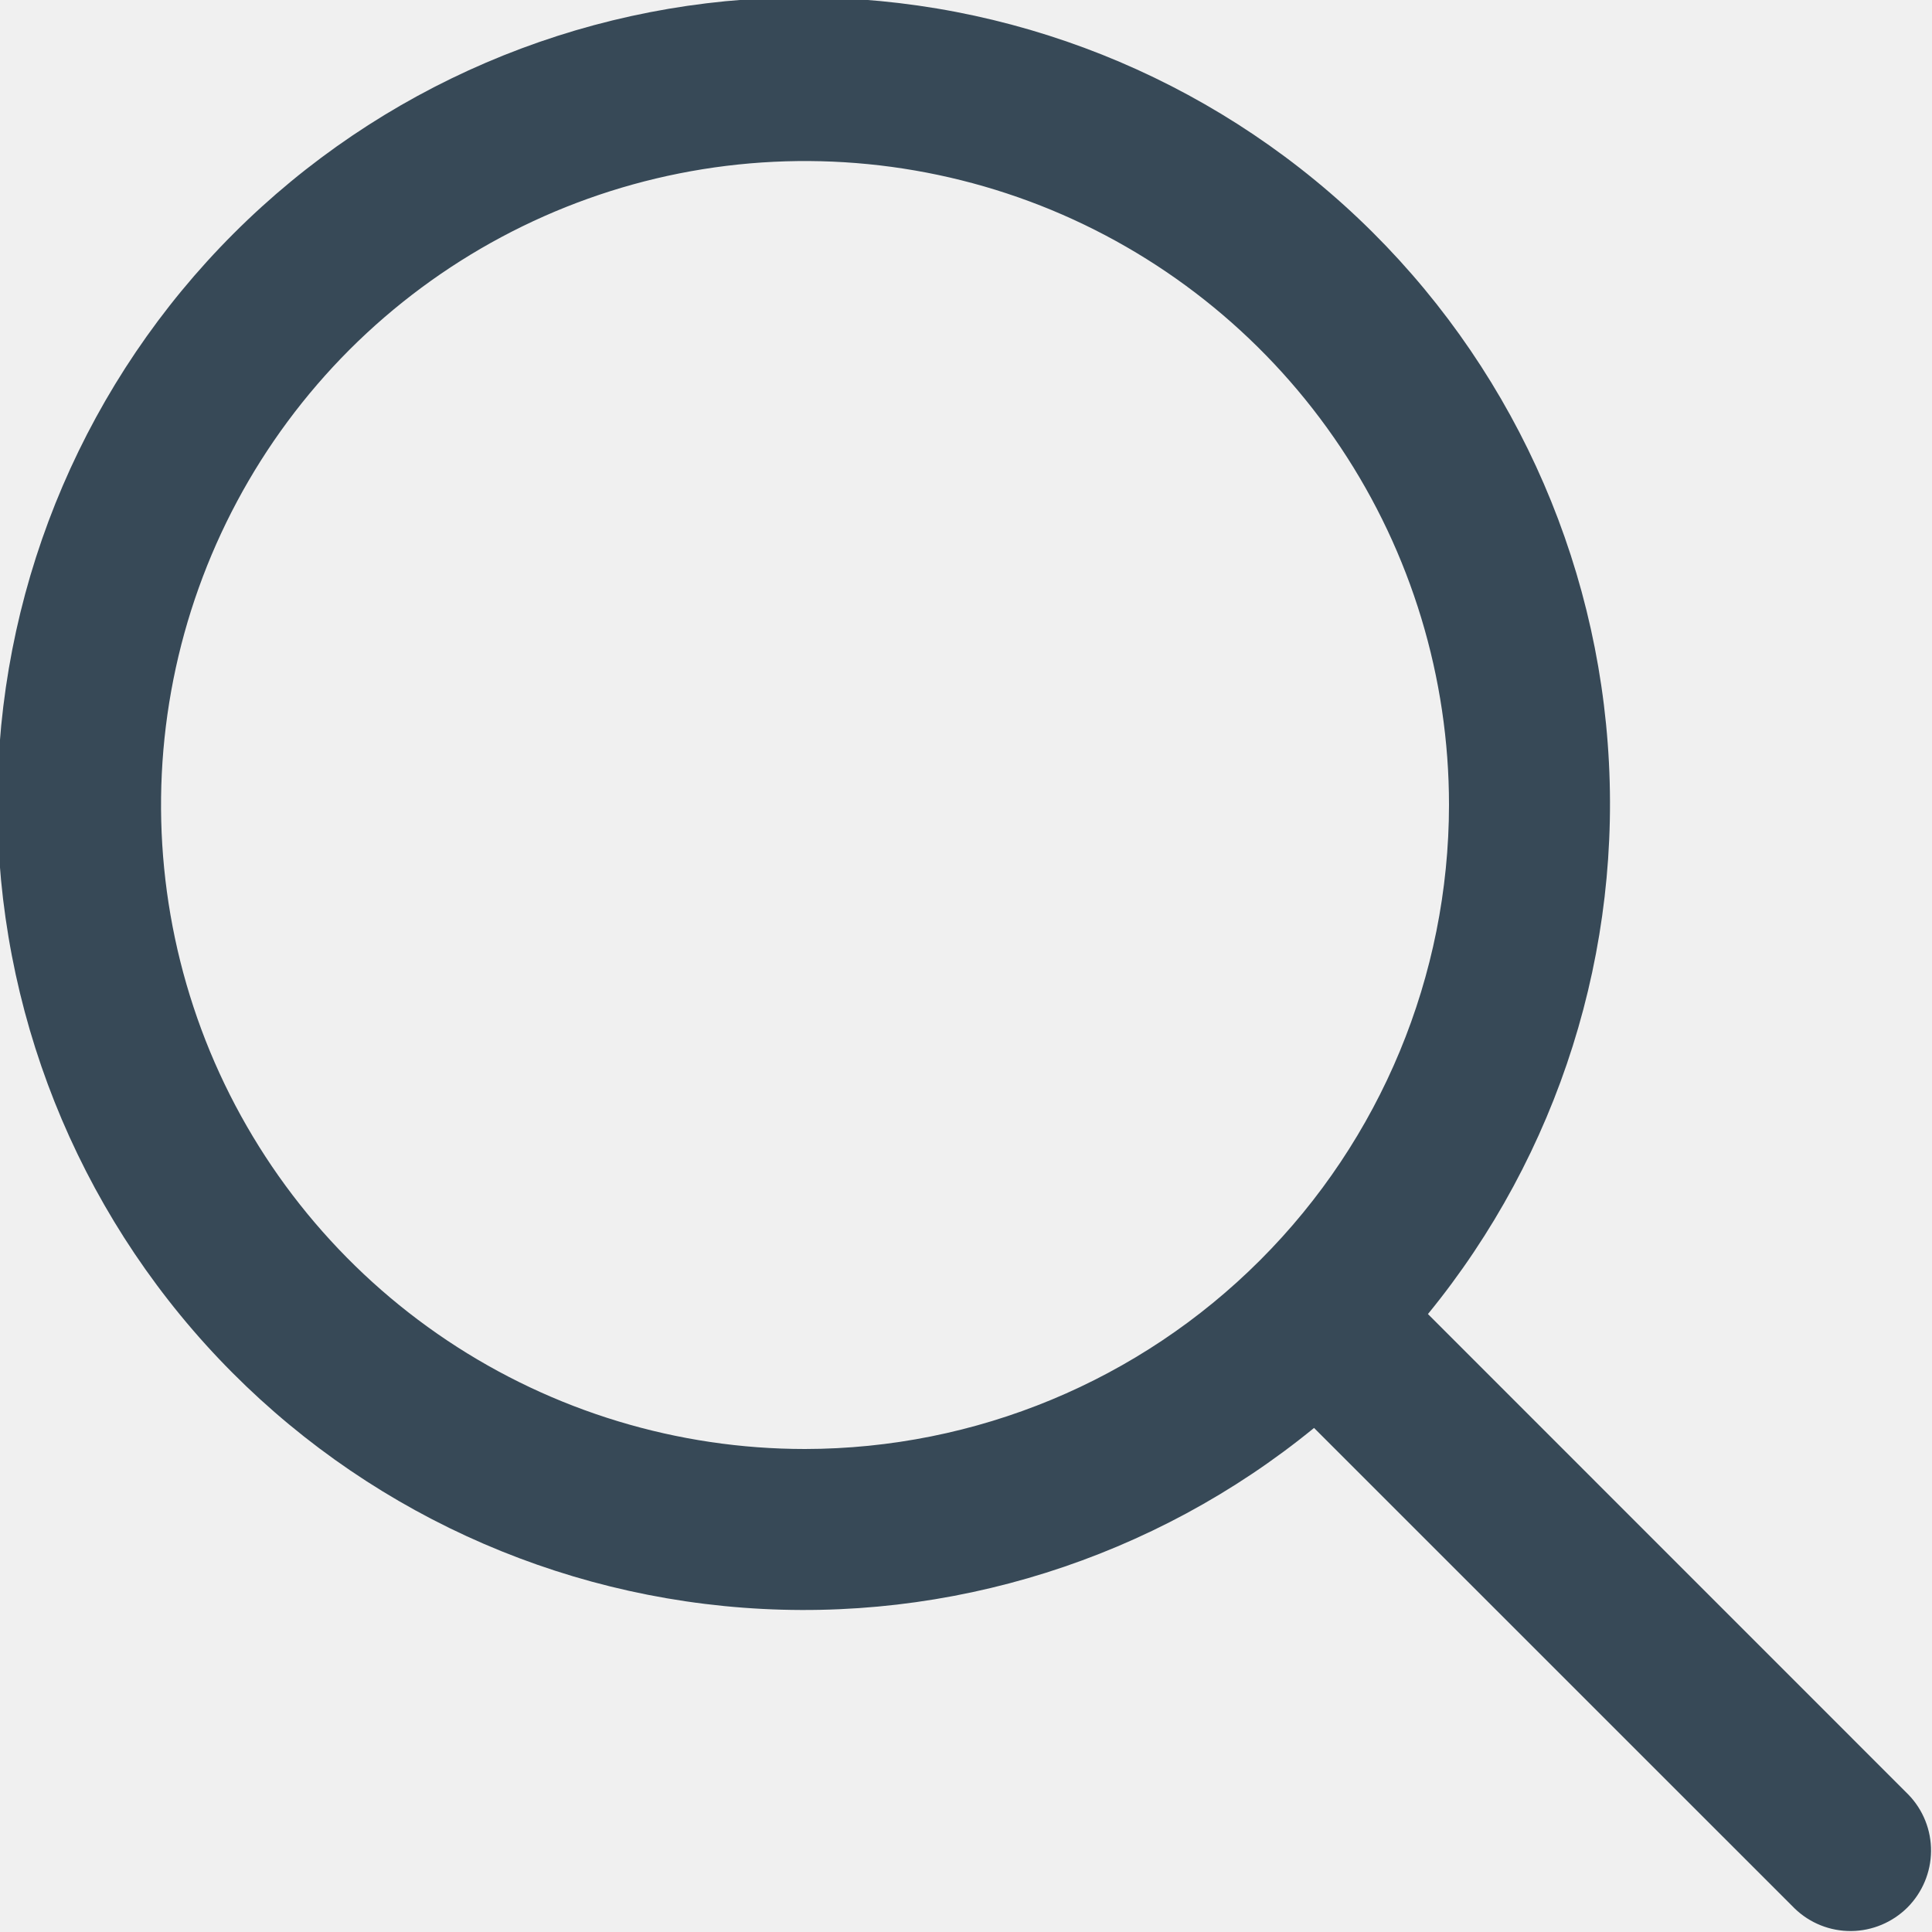
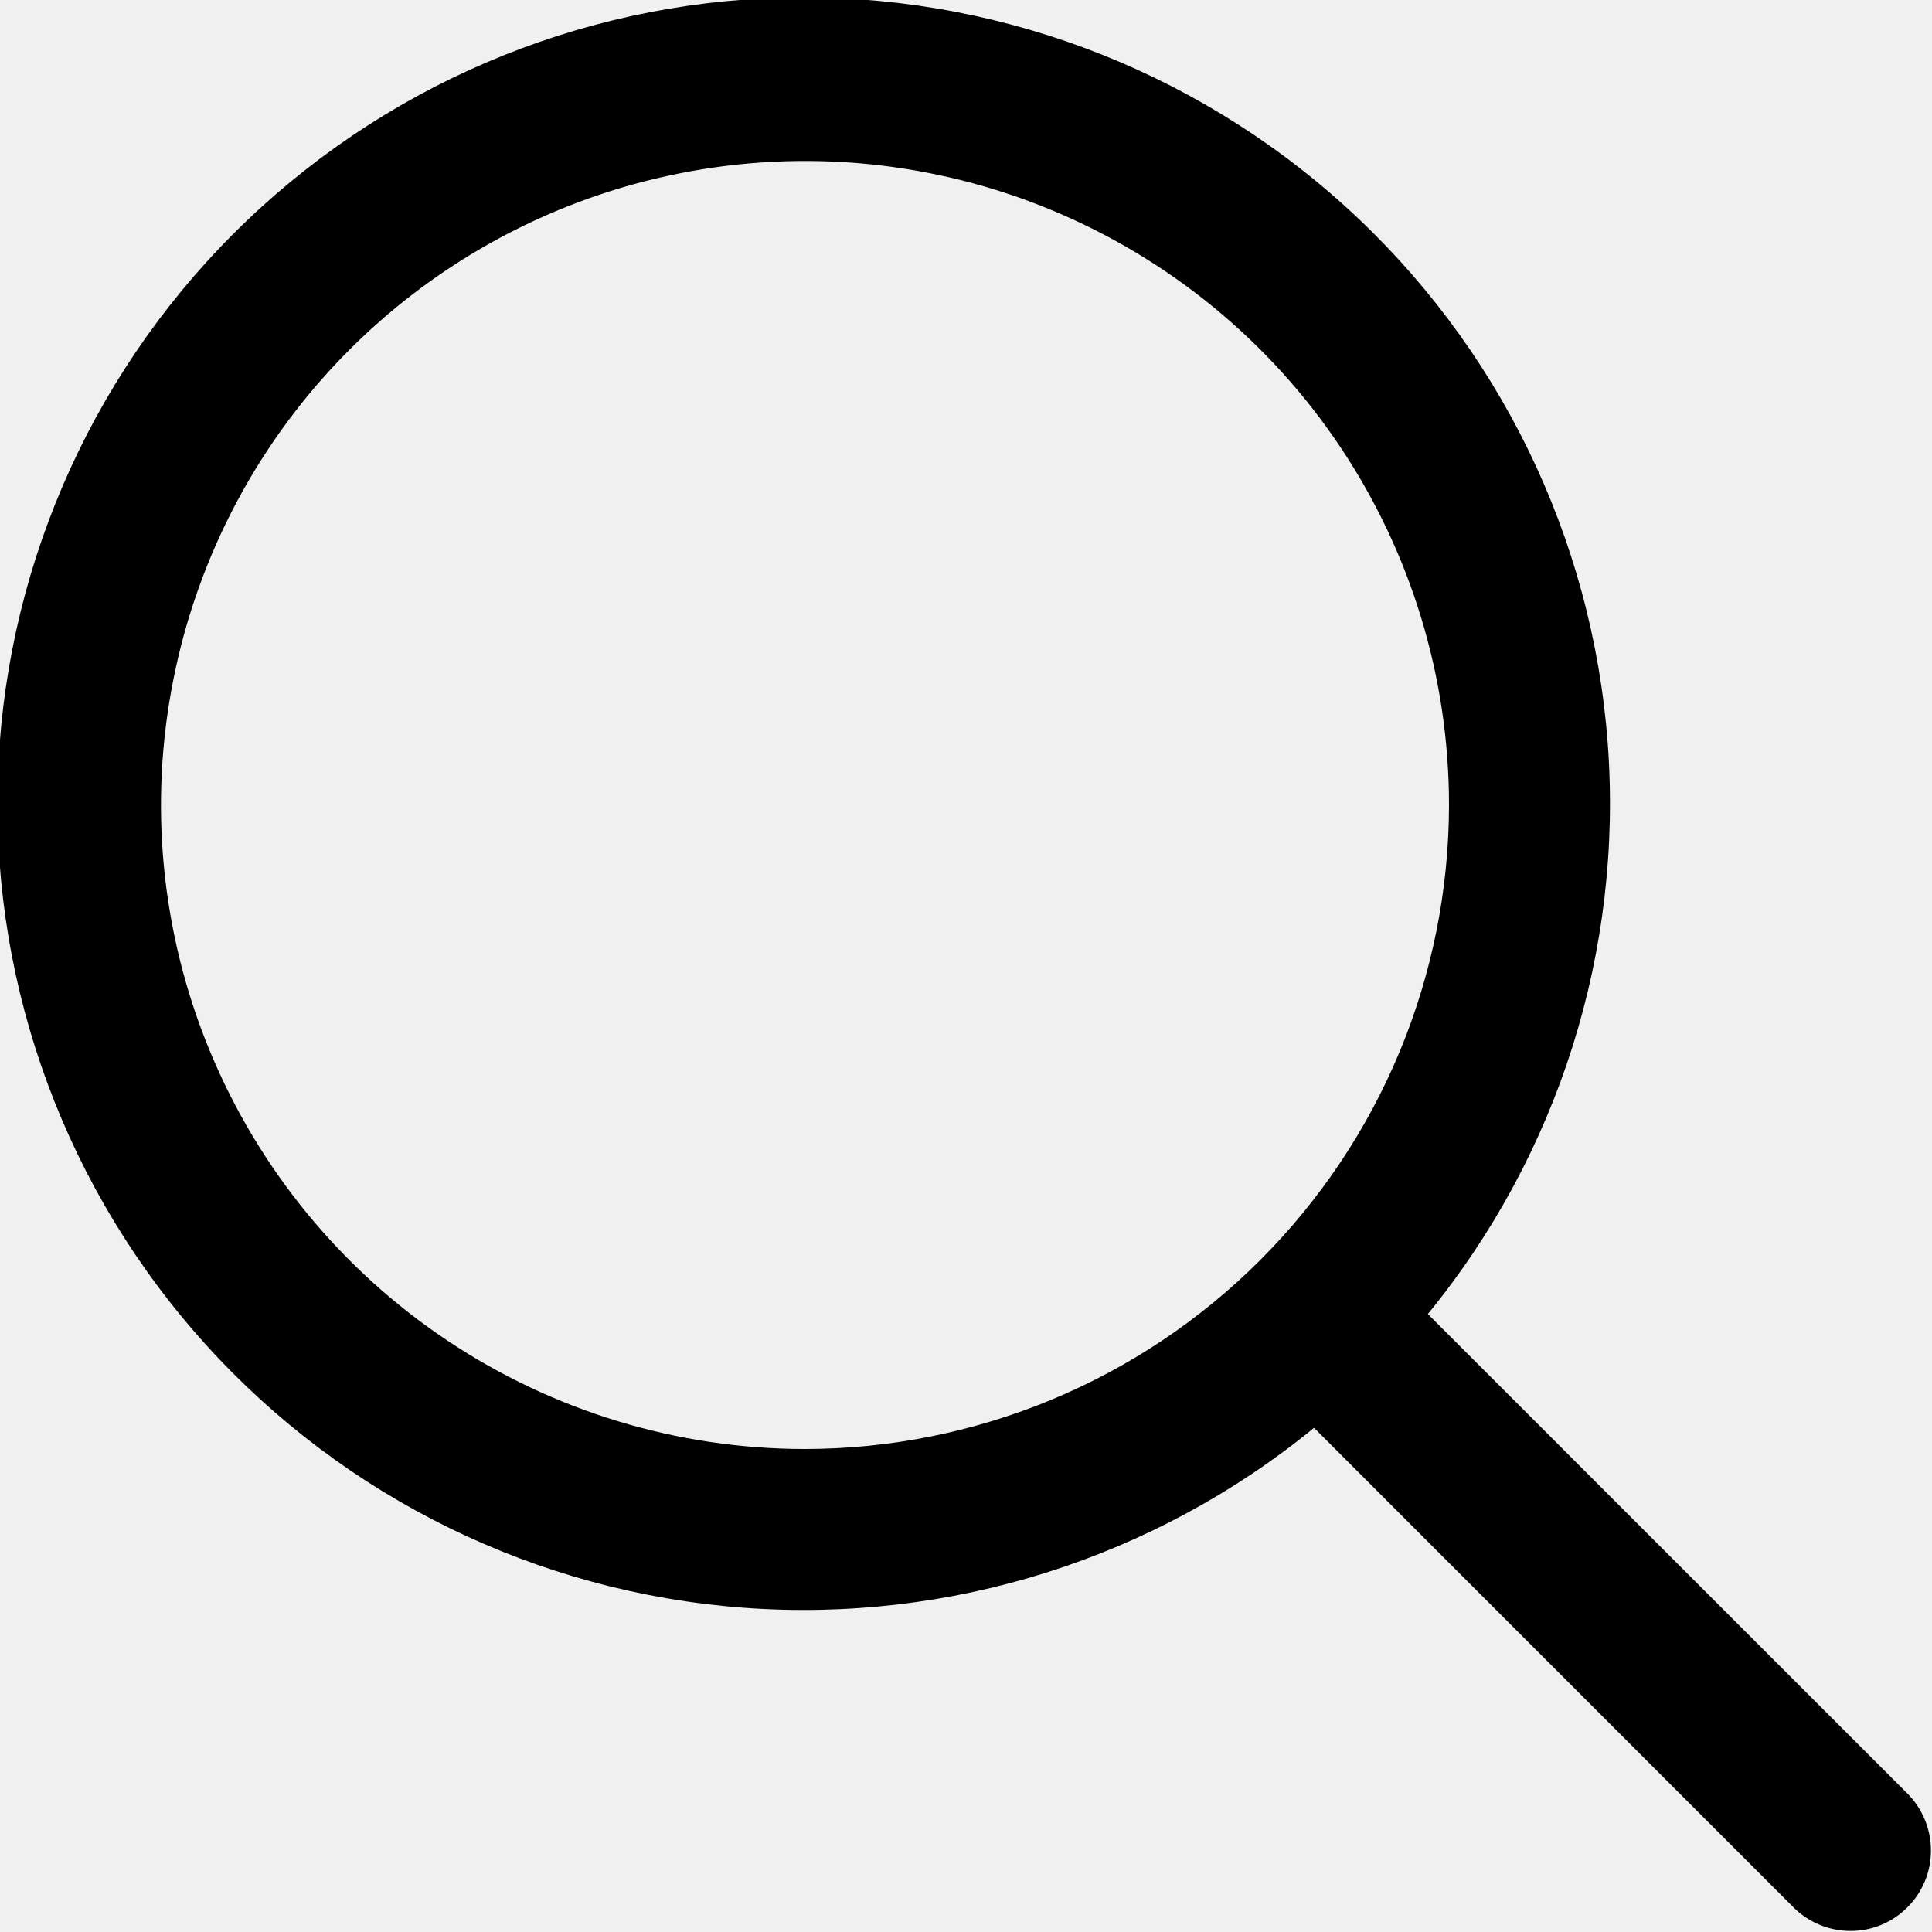
<svg xmlns="http://www.w3.org/2000/svg" width="20" height="20" viewBox="0 0 20 20" fill="none">
-   <g clip-path="url(#clip0)">
-     <path d="M19.756 18.578L14.782 13.603C16.137 11.945 16.804 9.83 16.643 7.695C16.483 5.559 15.508 3.567 13.92 2.13C12.332 0.694 10.252 -0.078 8.111 -0.024C5.971 0.029 3.932 0.904 2.418 2.418C0.904 3.932 0.029 5.971 -0.024 8.111C-0.078 10.252 0.694 12.332 2.13 13.92C3.567 15.508 5.559 16.483 7.695 16.643C9.83 16.804 11.945 16.137 13.603 14.782L18.578 19.756C18.735 19.908 18.945 19.992 19.164 19.99C19.382 19.988 19.591 19.9 19.746 19.746C19.9 19.591 19.988 19.382 19.99 19.164C19.992 18.945 19.908 18.735 19.756 18.578ZM8.333 15C7.015 15 5.726 14.609 4.63 13.877C3.533 13.144 2.679 12.103 2.174 10.885C1.67 9.666 1.538 8.326 1.795 7.033C2.052 5.74 2.687 4.552 3.619 3.619C4.552 2.687 5.74 2.052 7.033 1.795C8.326 1.538 9.666 1.67 10.885 2.174C12.103 2.679 13.144 3.533 13.877 4.63C14.609 5.726 15 7.015 15 8.333C14.998 10.101 14.295 11.795 13.045 13.045C11.795 14.295 10.101 14.998 8.333 15Z" fill="#374957" />
+   <g clip-path="url(#clip0_235_2276)">
+     <mask id="mask0_235_2276" style="mask-type:alpha" maskUnits="userSpaceOnUse" x="0" y="0" width="20" height="20">
+       <path d="M20 0H0V20H20V0Z" fill="white" />
+     </mask>
+     <g mask="url(#mask0_235_2276)">
+       <path d="M19.756 18.577L14.781 13.603C16.137 11.945 16.803 9.83 16.643 7.694C16.483 5.559 15.508 3.567 13.919 2.13C12.331 0.694 10.252 -0.078 8.111 -0.024C5.97 0.029 3.932 0.904 2.418 2.418C0.904 3.932 0.029 5.97 -0.024 8.111C-0.078 10.252 0.694 12.331 2.13 13.919C3.567 15.508 5.559 16.483 7.694 16.643C9.83 16.803 11.945 16.137 13.603 14.781L18.577 19.756C18.735 19.907 18.945 19.991 19.163 19.989C19.382 19.988 19.591 19.9 19.745 19.745C19.9 19.591 19.988 19.382 19.989 19.163C19.991 18.945 19.907 18.735 19.756 18.577ZM8.333 15C7.015 15 5.726 14.609 4.629 13.876C3.533 13.144 2.679 12.102 2.174 10.884C1.669 9.666 1.537 8.326 1.795 7.033C2.052 5.739 2.687 4.551 3.619 3.619C4.551 2.687 5.739 2.052 7.033 1.795C8.326 1.537 9.666 1.669 10.884 2.174C12.102 2.679 13.144 3.533 13.876 4.629C14.609 5.726 15 7.015 15 8.333C14.998 10.101 14.295 11.795 13.045 13.045C11.795 14.295 10.101 14.998 8.333 15Z" fill="black" />
+     </g>
  </g>
  <defs>
-     <clipPath id="clip0">
+     <clipPath id="clip0_235_2276">
      <rect width="20" height="20" fill="white" />
    </clipPath>
  </defs>
</svg>
